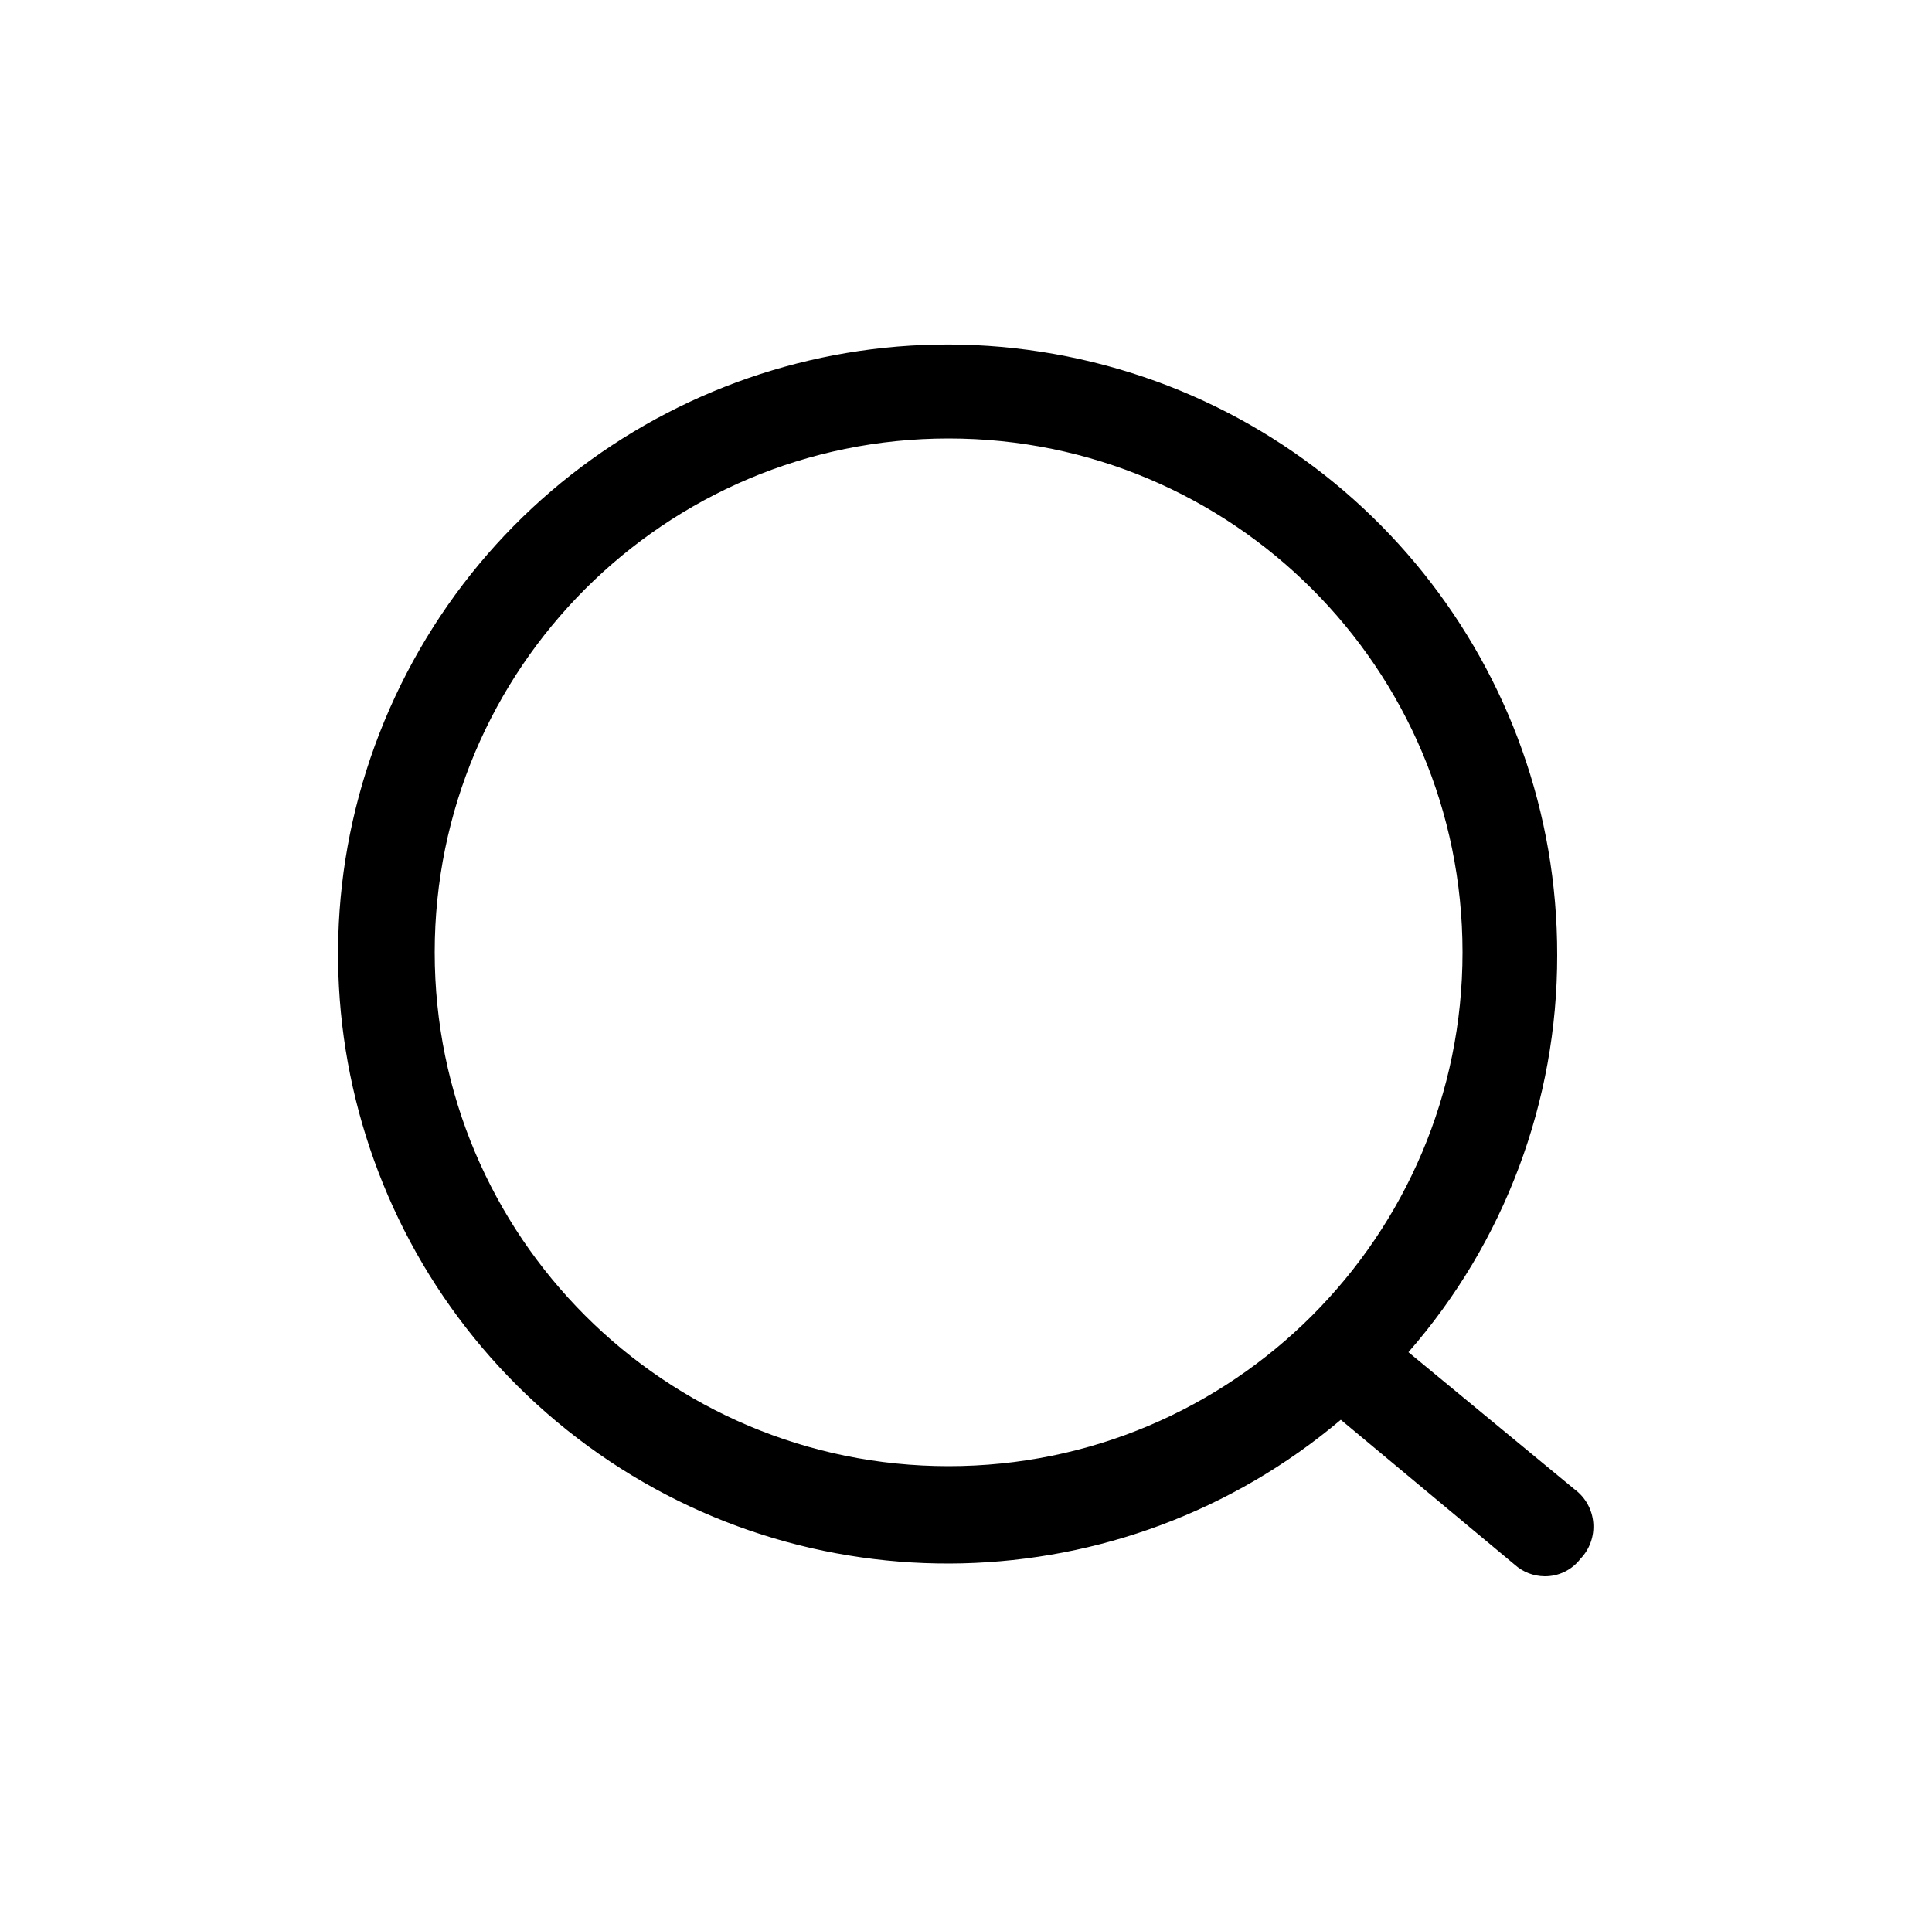
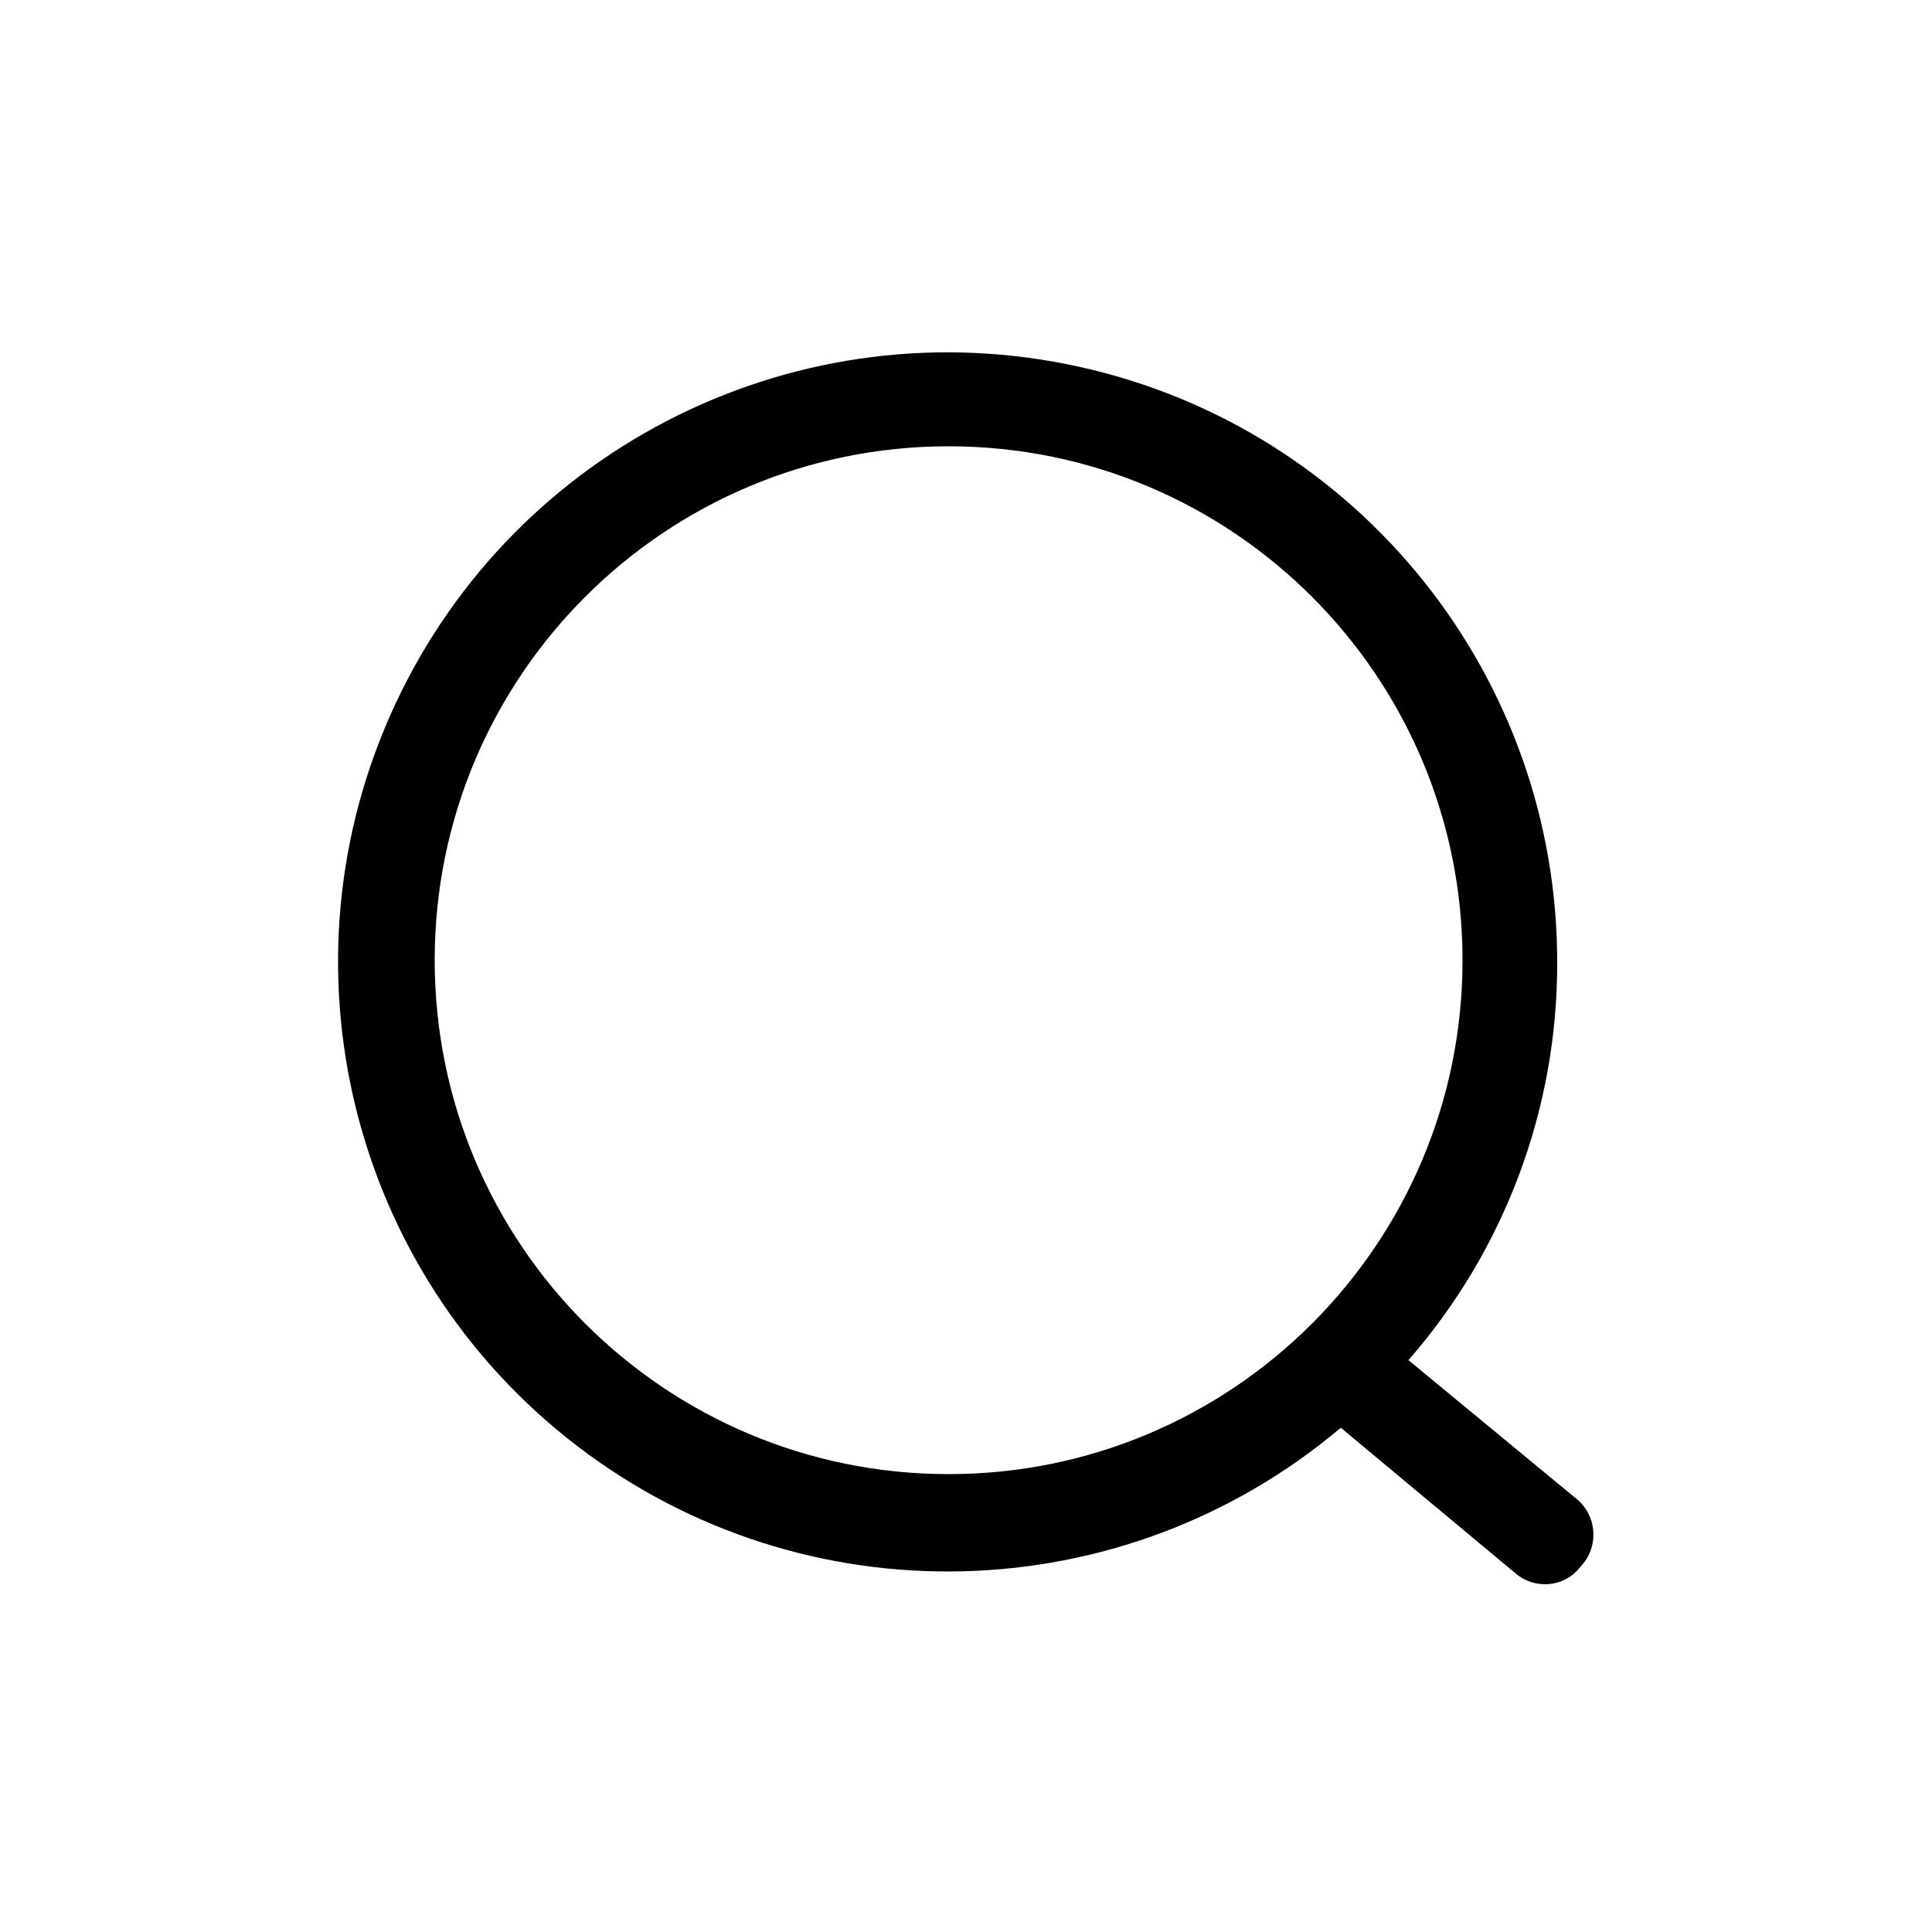
- <svg xmlns="http://www.w3.org/2000/svg" data-name="Capa 1" id="Capa_1" viewBox="0 0 20 19.84">
+ <svg xmlns="http://www.w3.org/2000/svg" data-name="Capa 1" id="Capa_1" width="20px" height="20px" viewBox="0 0 20 19.84">
  <path d="M16.3,15.42,14.58,14a6.23,6.23,0,0,0,1.54-4.11,6.31,6.31,0,1,0-2.24,4.81l1.8,1.5a.47.47,0,0,0,.31.12.46.46,0,0,0,.37-.18A.48.48,0,0,0,16.3,15.42ZM4.5,9.86a5.32,5.32,0,1,1,5.32,5.32A5.32,5.32,0,0,1,4.5,9.86Z" />
</svg>
